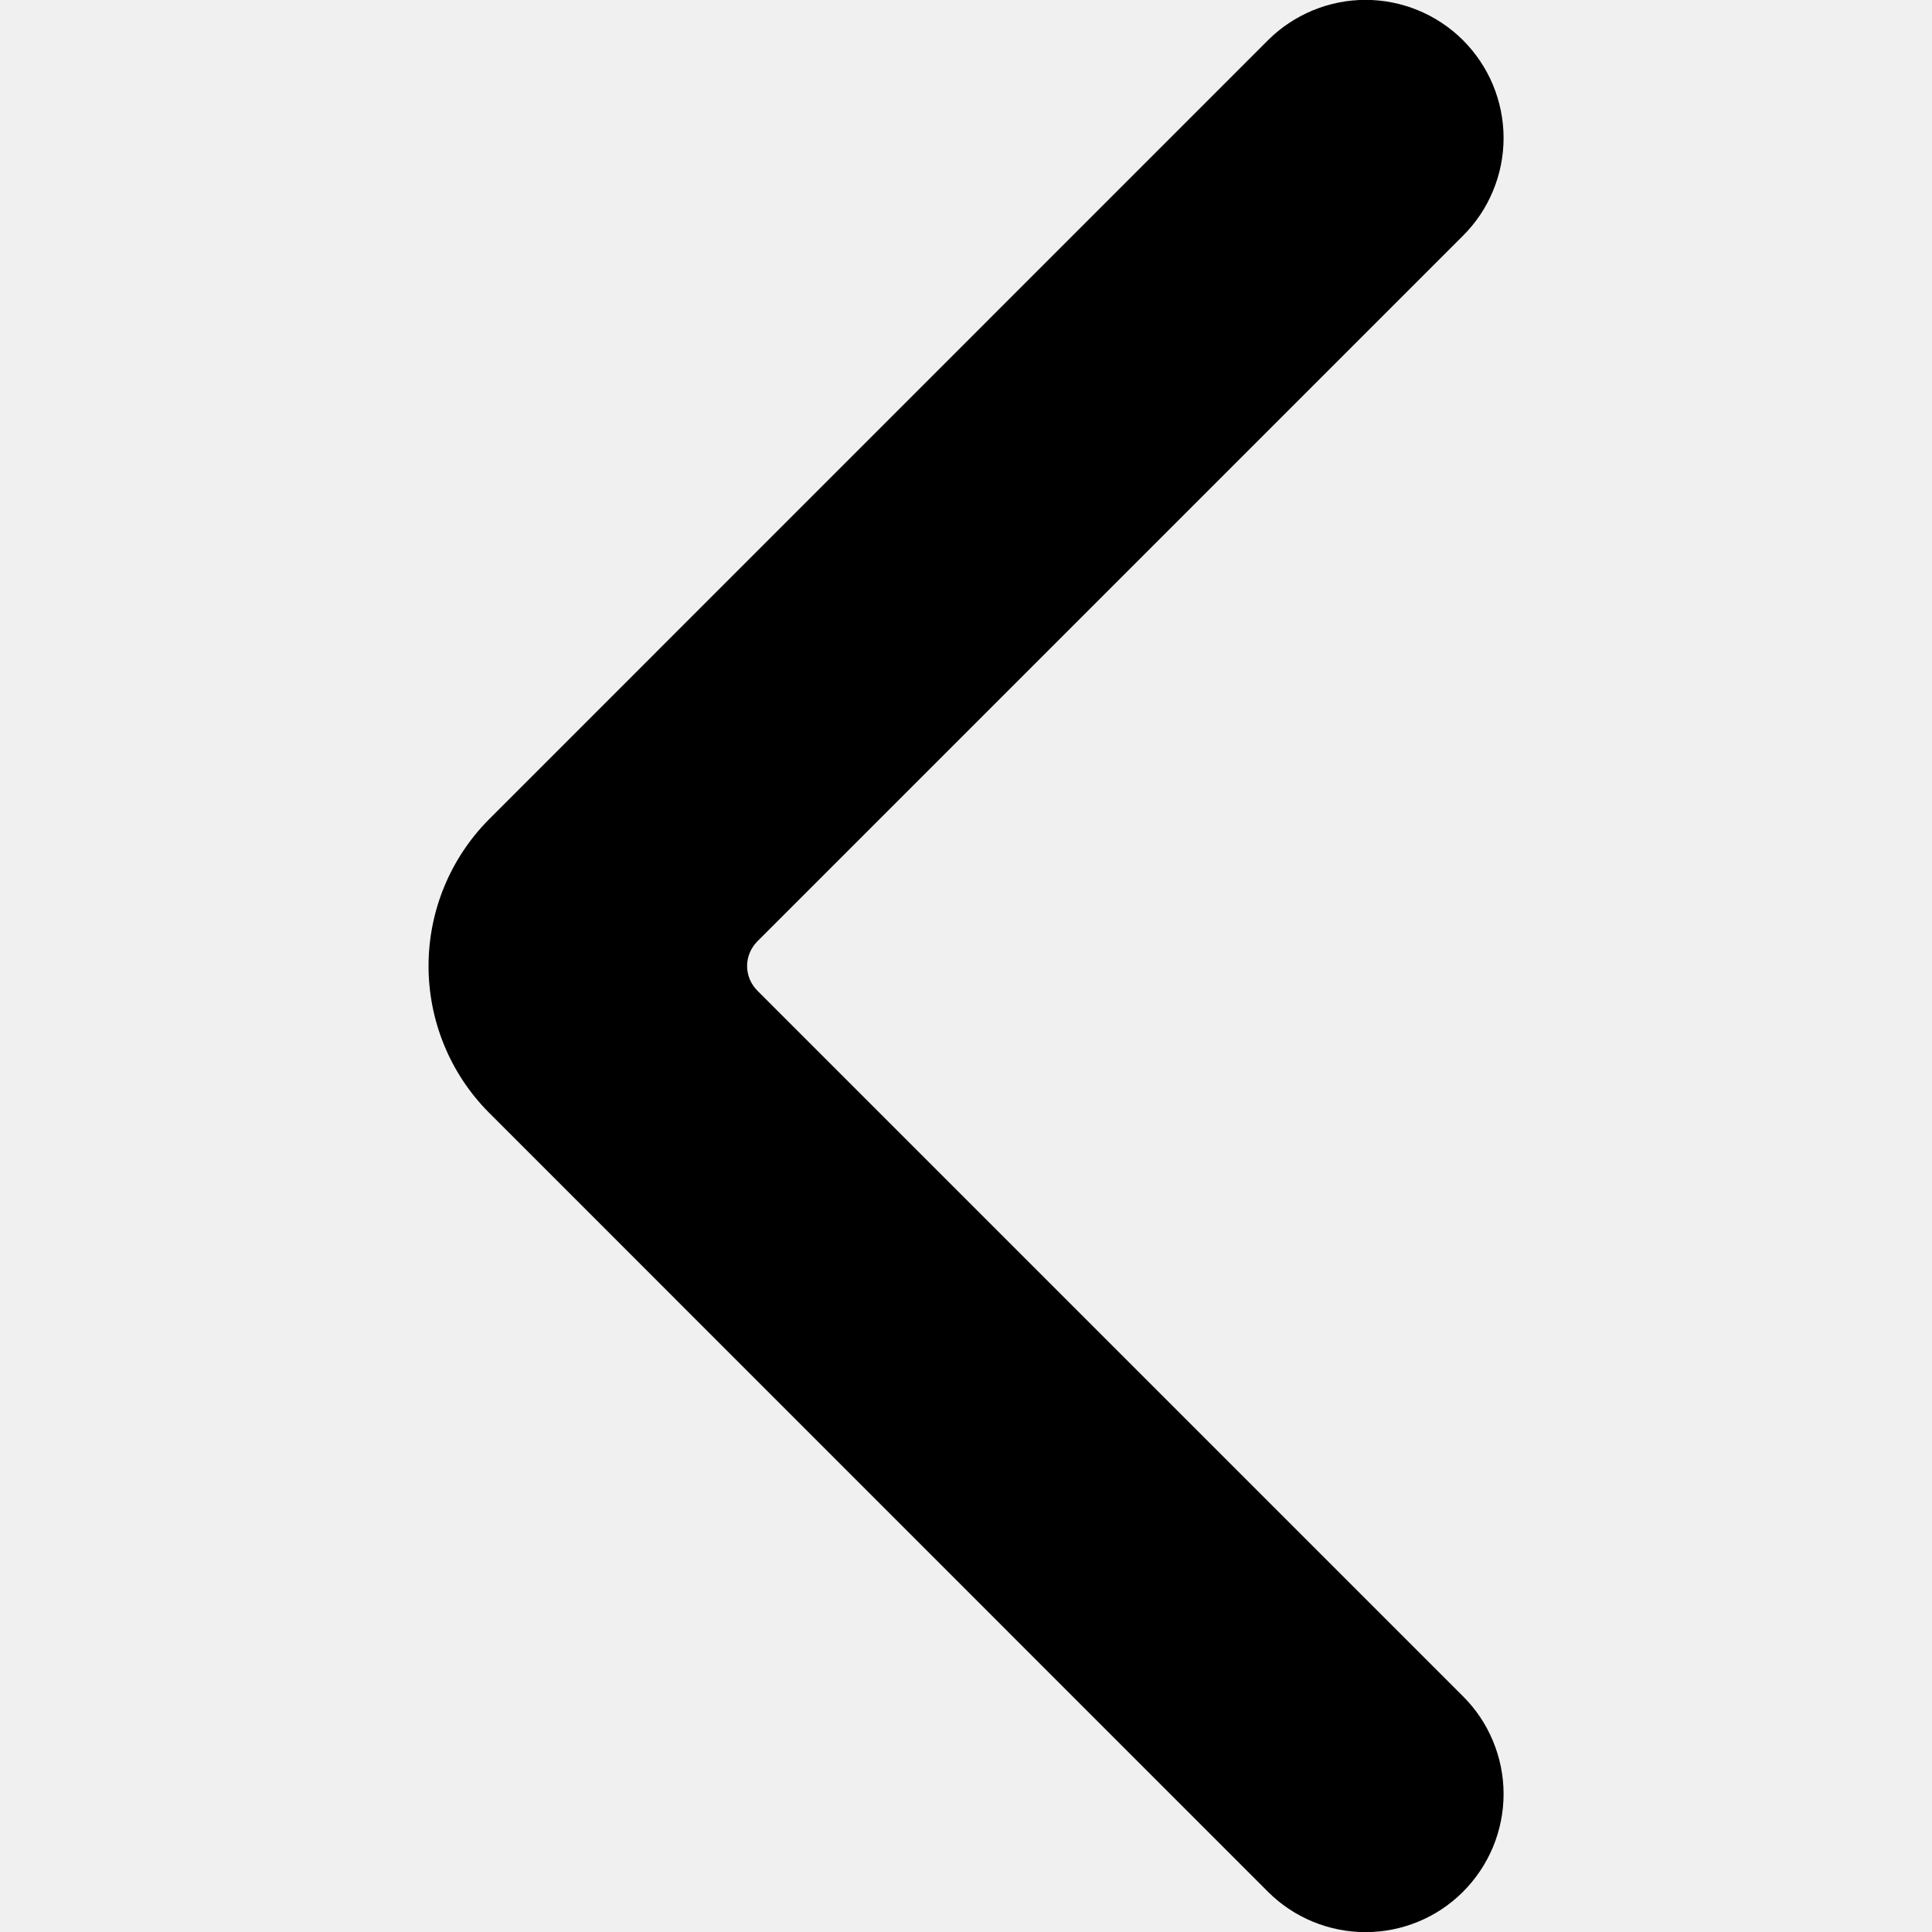
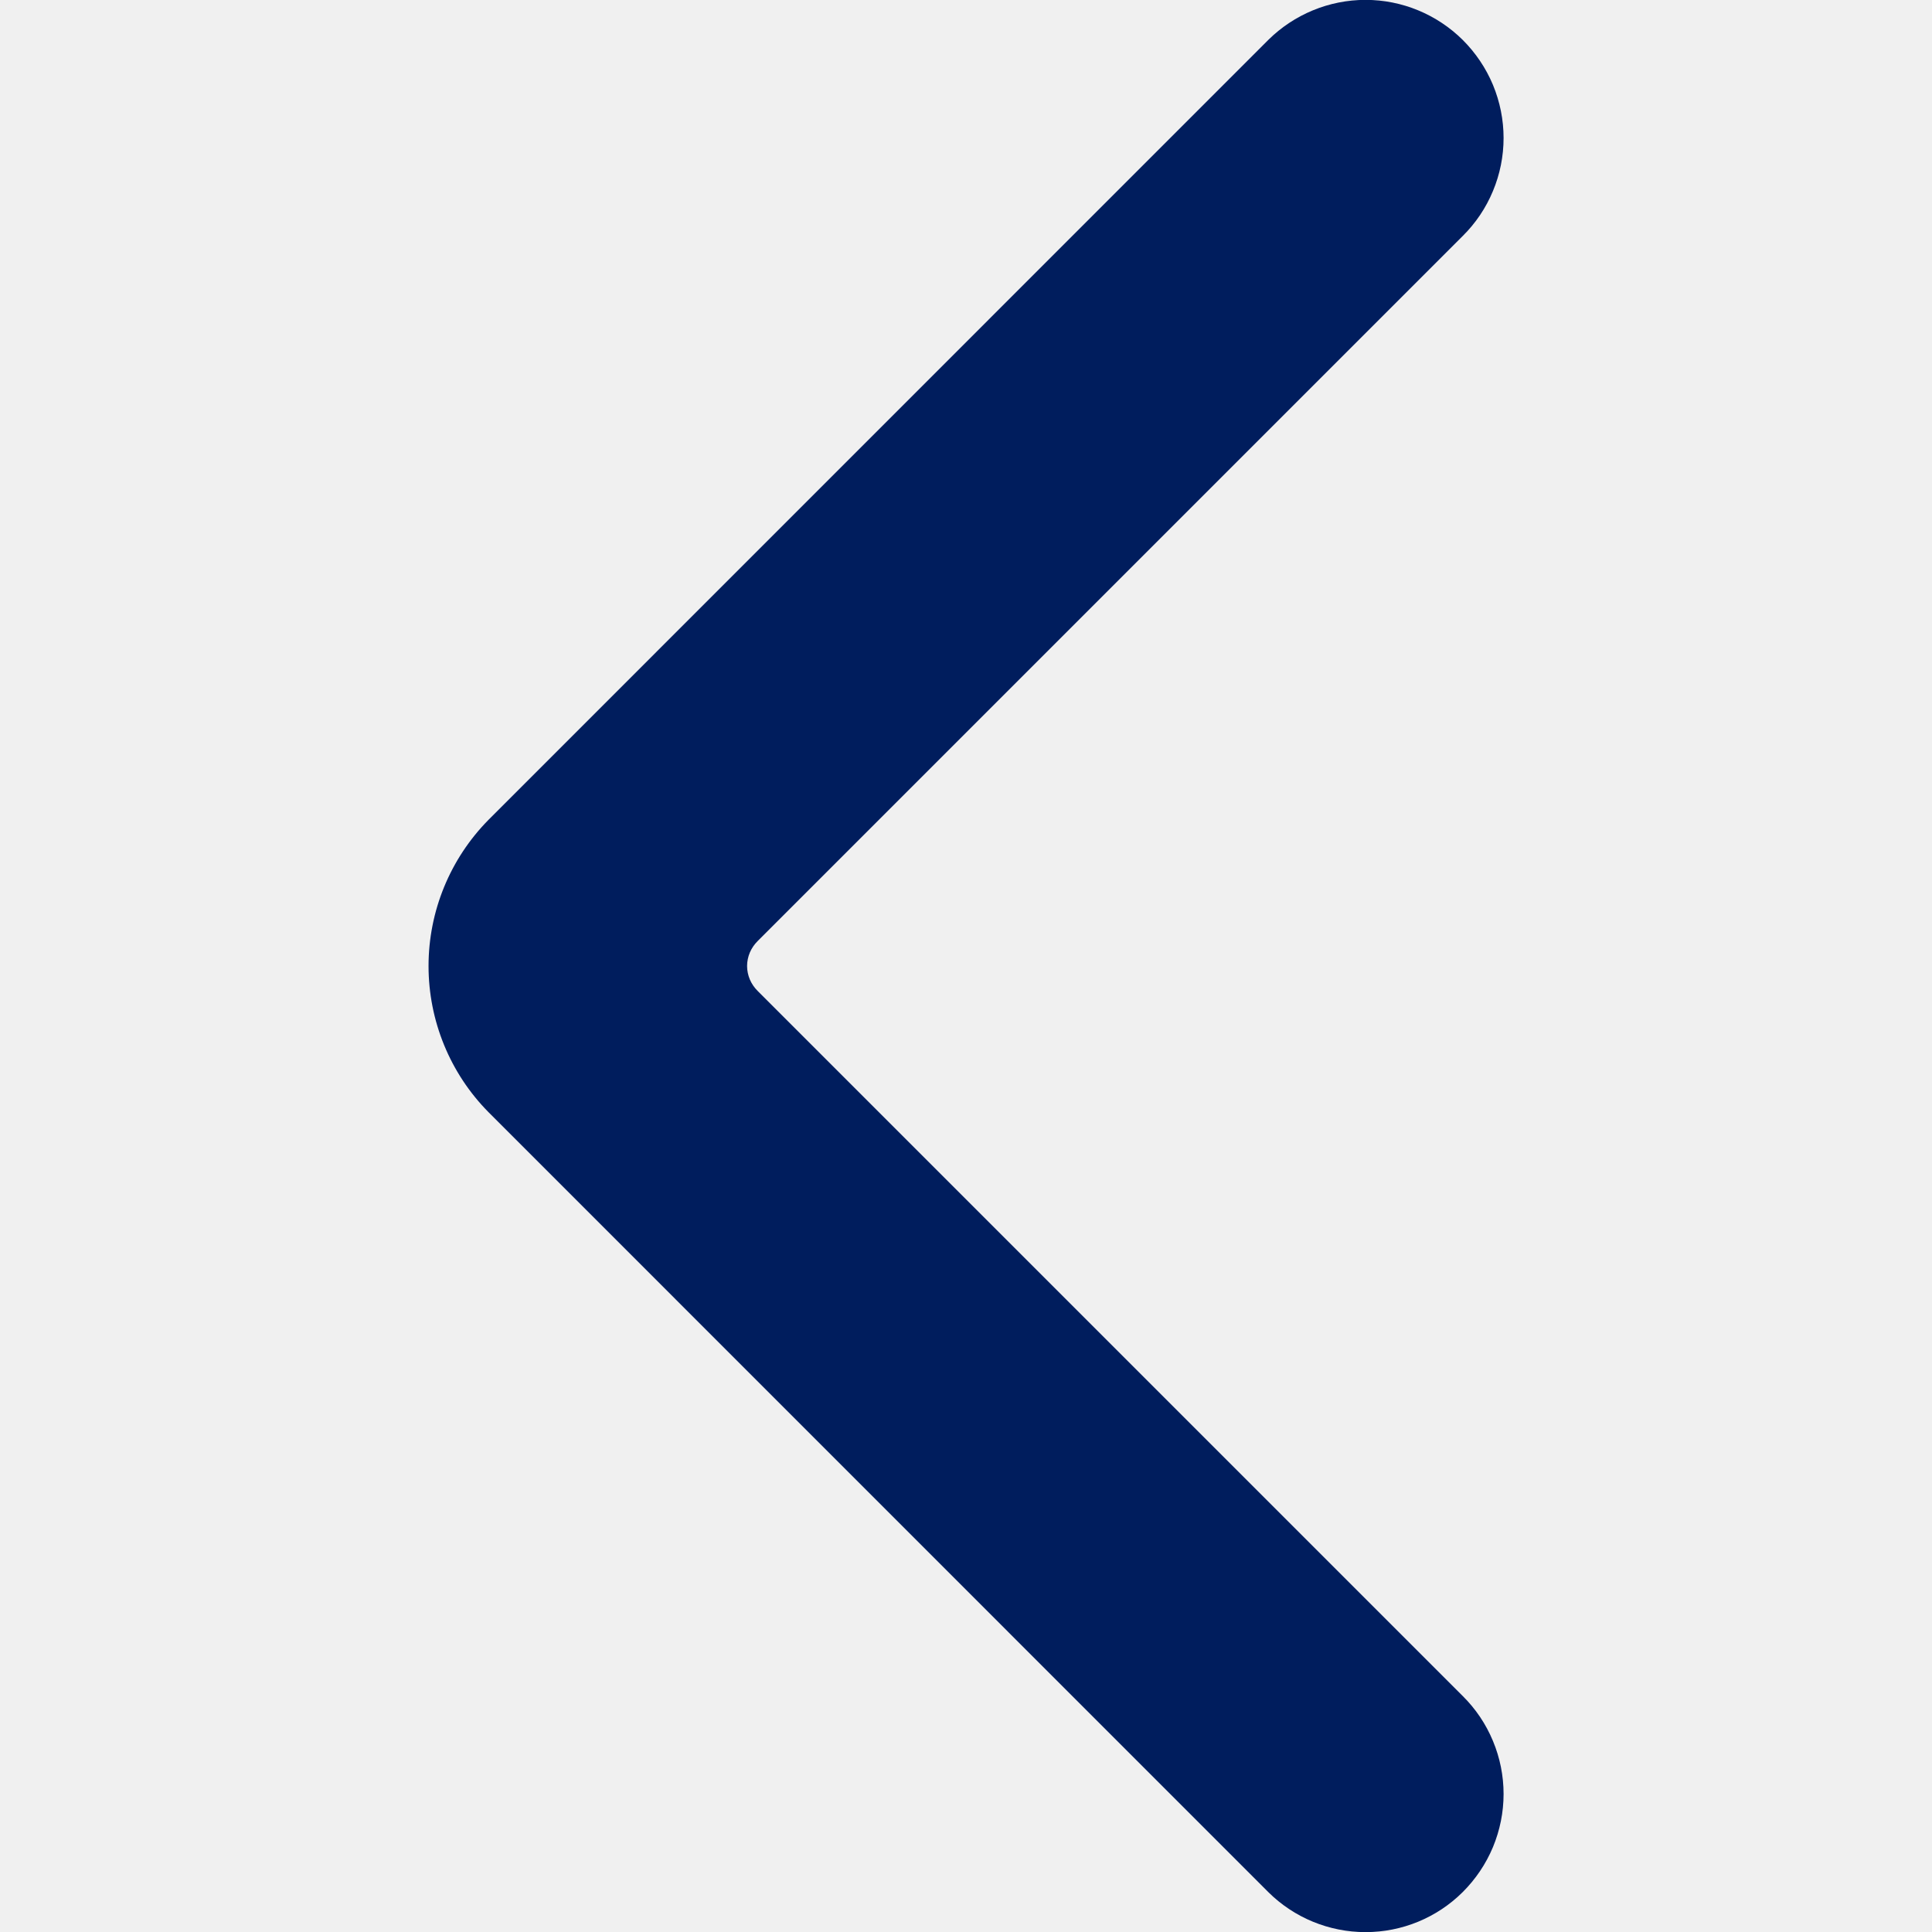
<svg xmlns="http://www.w3.org/2000/svg" width="16" height="16" viewBox="0 0 16 16" fill="none">
  <g clip-path="url(#clip0_109_1514)">
-     <path d="M6.274 8.206C6.247 8.179 6.225 8.147 6.21 8.112C6.195 8.076 6.187 8.038 6.187 8C6.187 7.962 6.195 7.924 6.21 7.888C6.225 7.853 6.247 7.821 6.274 7.794L12.114 1.954C12.221 1.848 12.306 1.722 12.364 1.582C12.422 1.443 12.452 1.294 12.452 1.143C12.452 0.992 12.422 0.843 12.364 0.703C12.306 0.564 12.221 0.438 12.114 0.331C11.9 0.119 11.611 -0.001 11.309 -0.001C11.007 -0.001 10.717 0.119 10.503 0.331L4.046 6.789C3.727 7.112 3.549 7.547 3.549 8C3.549 8.453 3.727 8.889 4.046 9.211L10.503 15.669C10.717 15.882 11.007 16.001 11.309 16.001C11.611 16.001 11.9 15.882 12.114 15.669C12.221 15.562 12.306 15.436 12.364 15.297C12.422 15.157 12.452 15.008 12.452 14.857C12.452 14.706 12.422 14.557 12.364 14.418C12.306 14.278 12.221 14.152 12.114 14.046L6.274 8.206Z" fill="black" />
+     <path d="M6.274 8.206C6.247 8.179 6.225 8.147 6.21 8.112C6.195 8.076 6.187 8.038 6.187 8C6.187 7.962 6.195 7.924 6.21 7.888C6.225 7.853 6.247 7.821 6.274 7.794L12.114 1.954C12.221 1.848 12.306 1.722 12.364 1.582C12.422 1.443 12.452 1.294 12.452 1.143C12.452 0.992 12.422 0.843 12.364 0.703C12.306 0.564 12.221 0.438 12.114 0.331C11.9 0.119 11.611 -0.001 11.309 -0.001C11.007 -0.001 10.717 0.119 10.503 0.331L4.046 6.789C3.727 7.112 3.549 7.547 3.549 8C3.549 8.453 3.727 8.889 4.046 9.211L10.503 15.669C10.717 15.882 11.007 16.001 11.309 16.001C11.611 16.001 11.9 15.882 12.114 15.669C12.221 15.562 12.306 15.436 12.364 15.297C12.422 15.157 12.452 15.008 12.452 14.857C12.452 14.706 12.422 14.557 12.364 14.418C12.306 14.278 12.221 14.152 12.114 14.046L6.274 8.206Z" fill="#001D5D" />
  </g>
  <defs>
    <clipPath id="clip0_109_1514">
      <rect width="16" height="16" fill="white" />
    </clipPath>
  </defs>
</svg>
